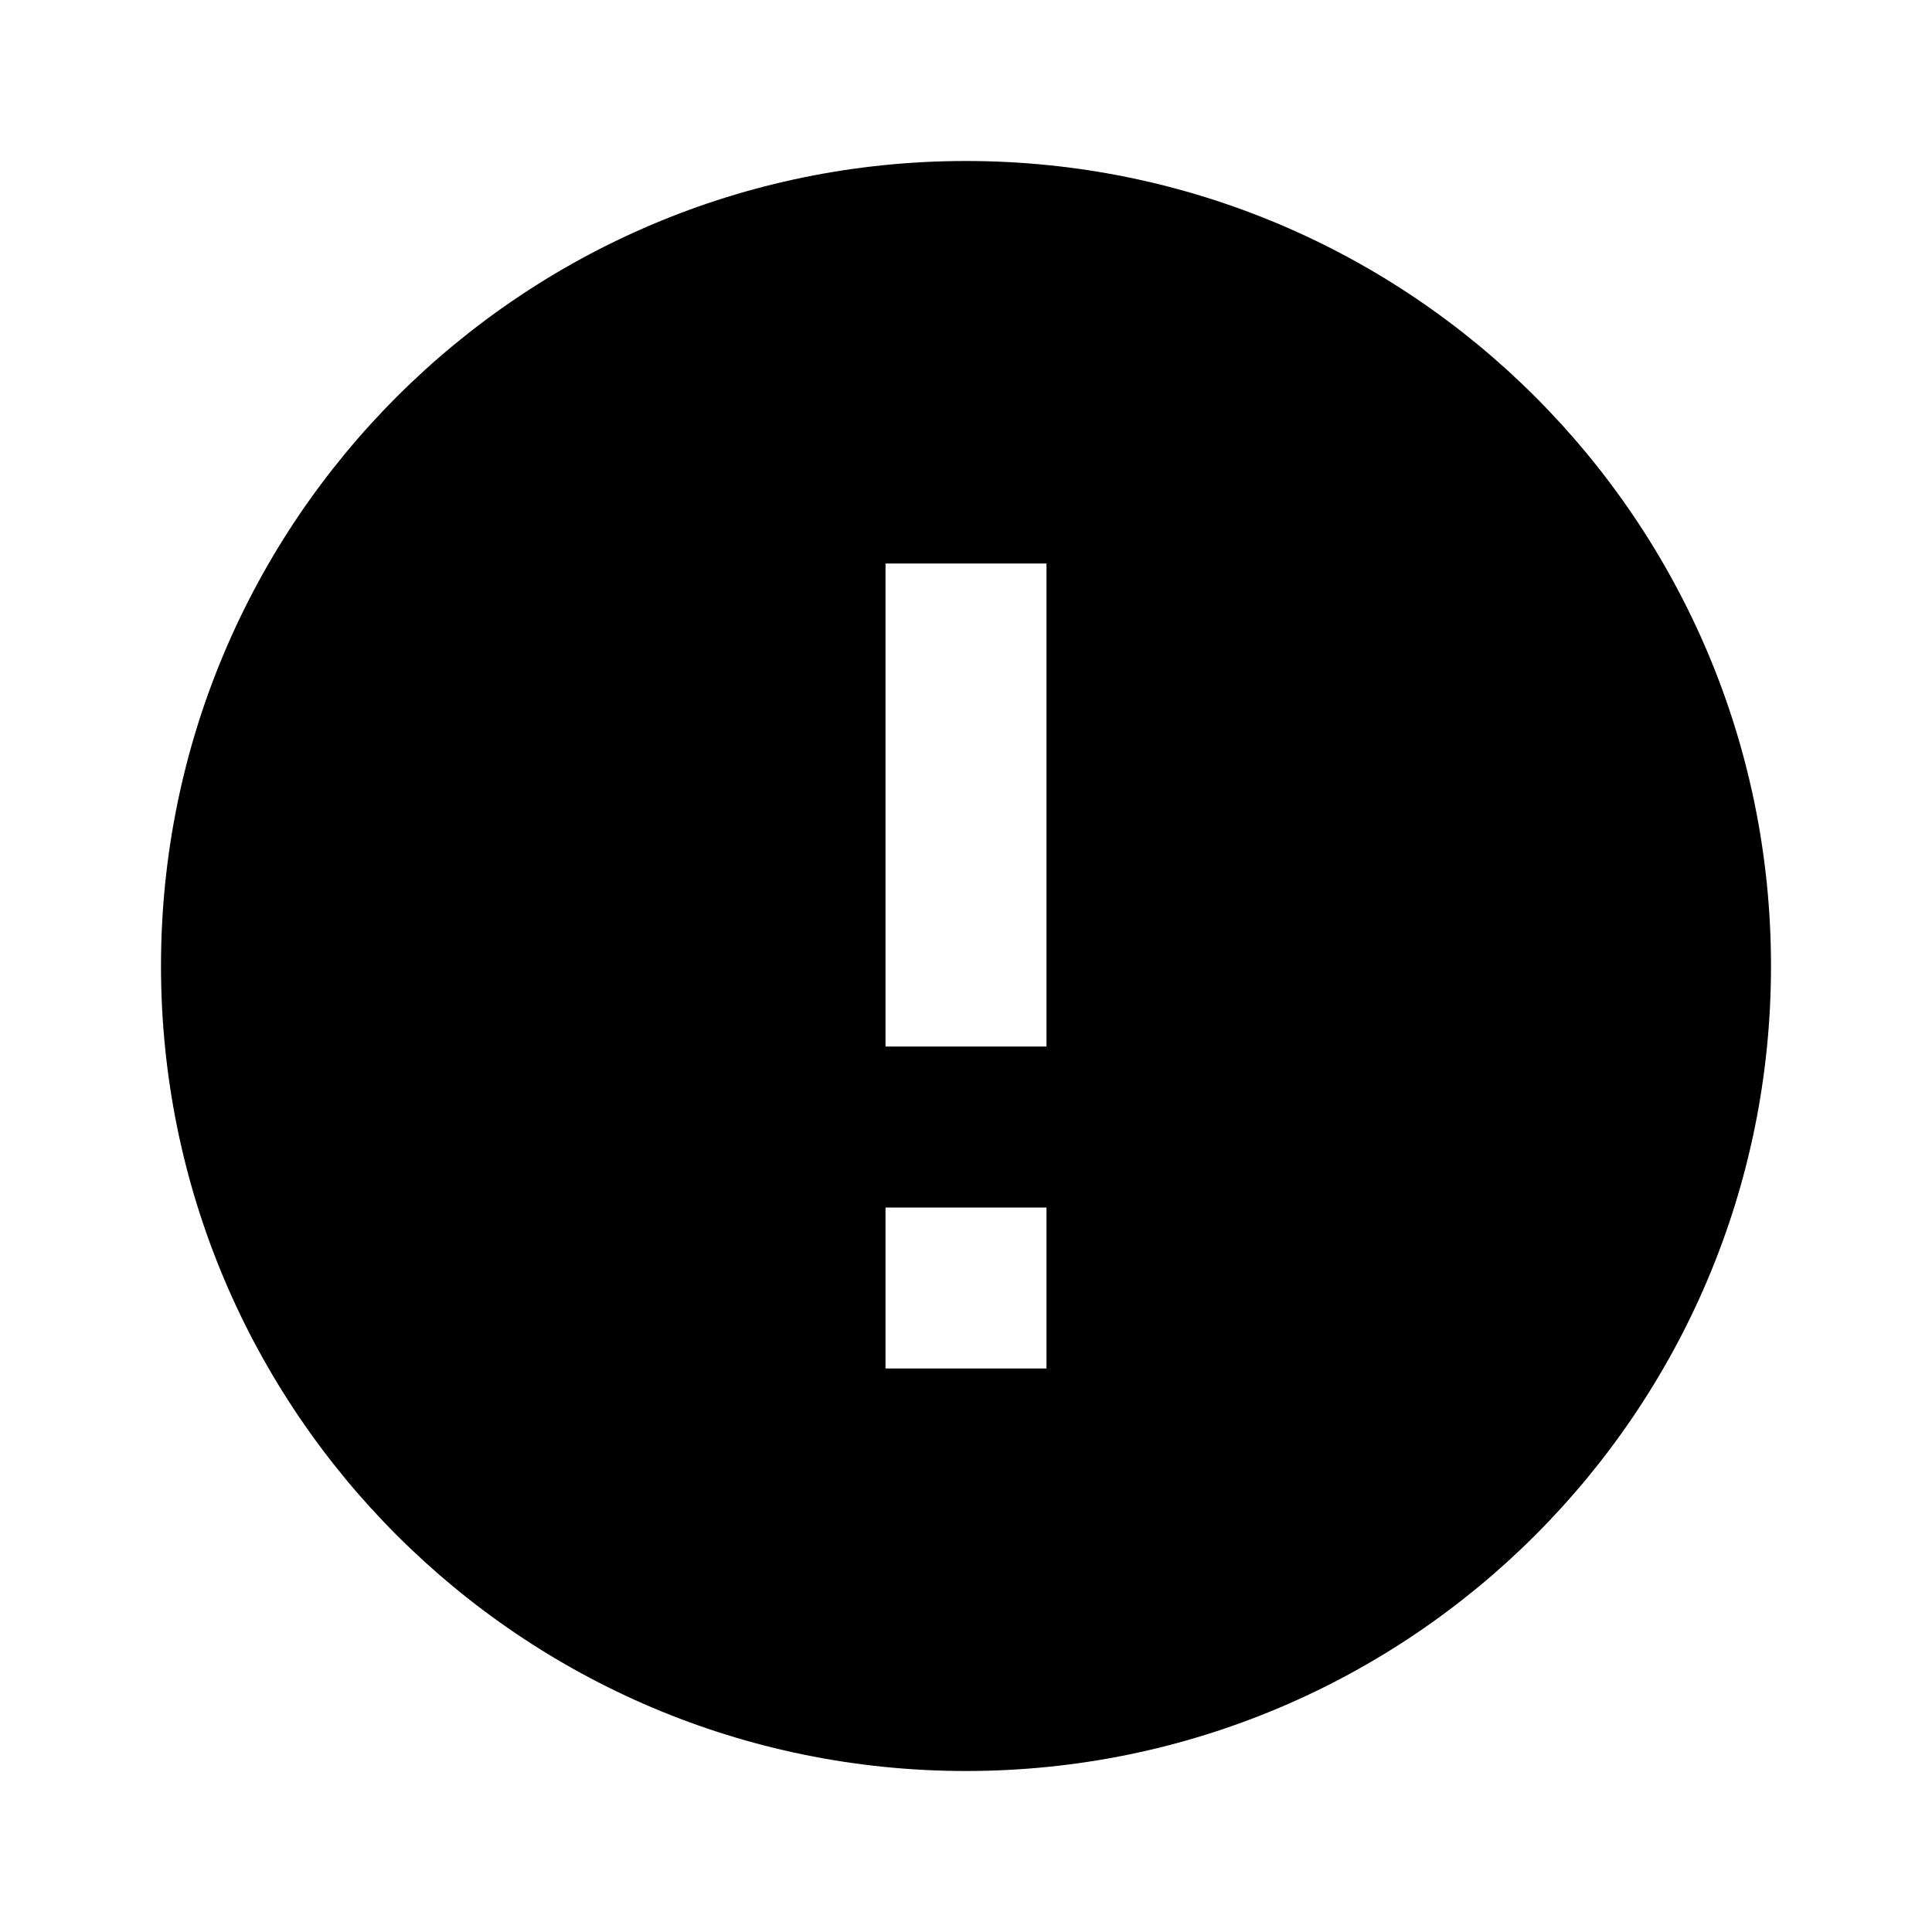
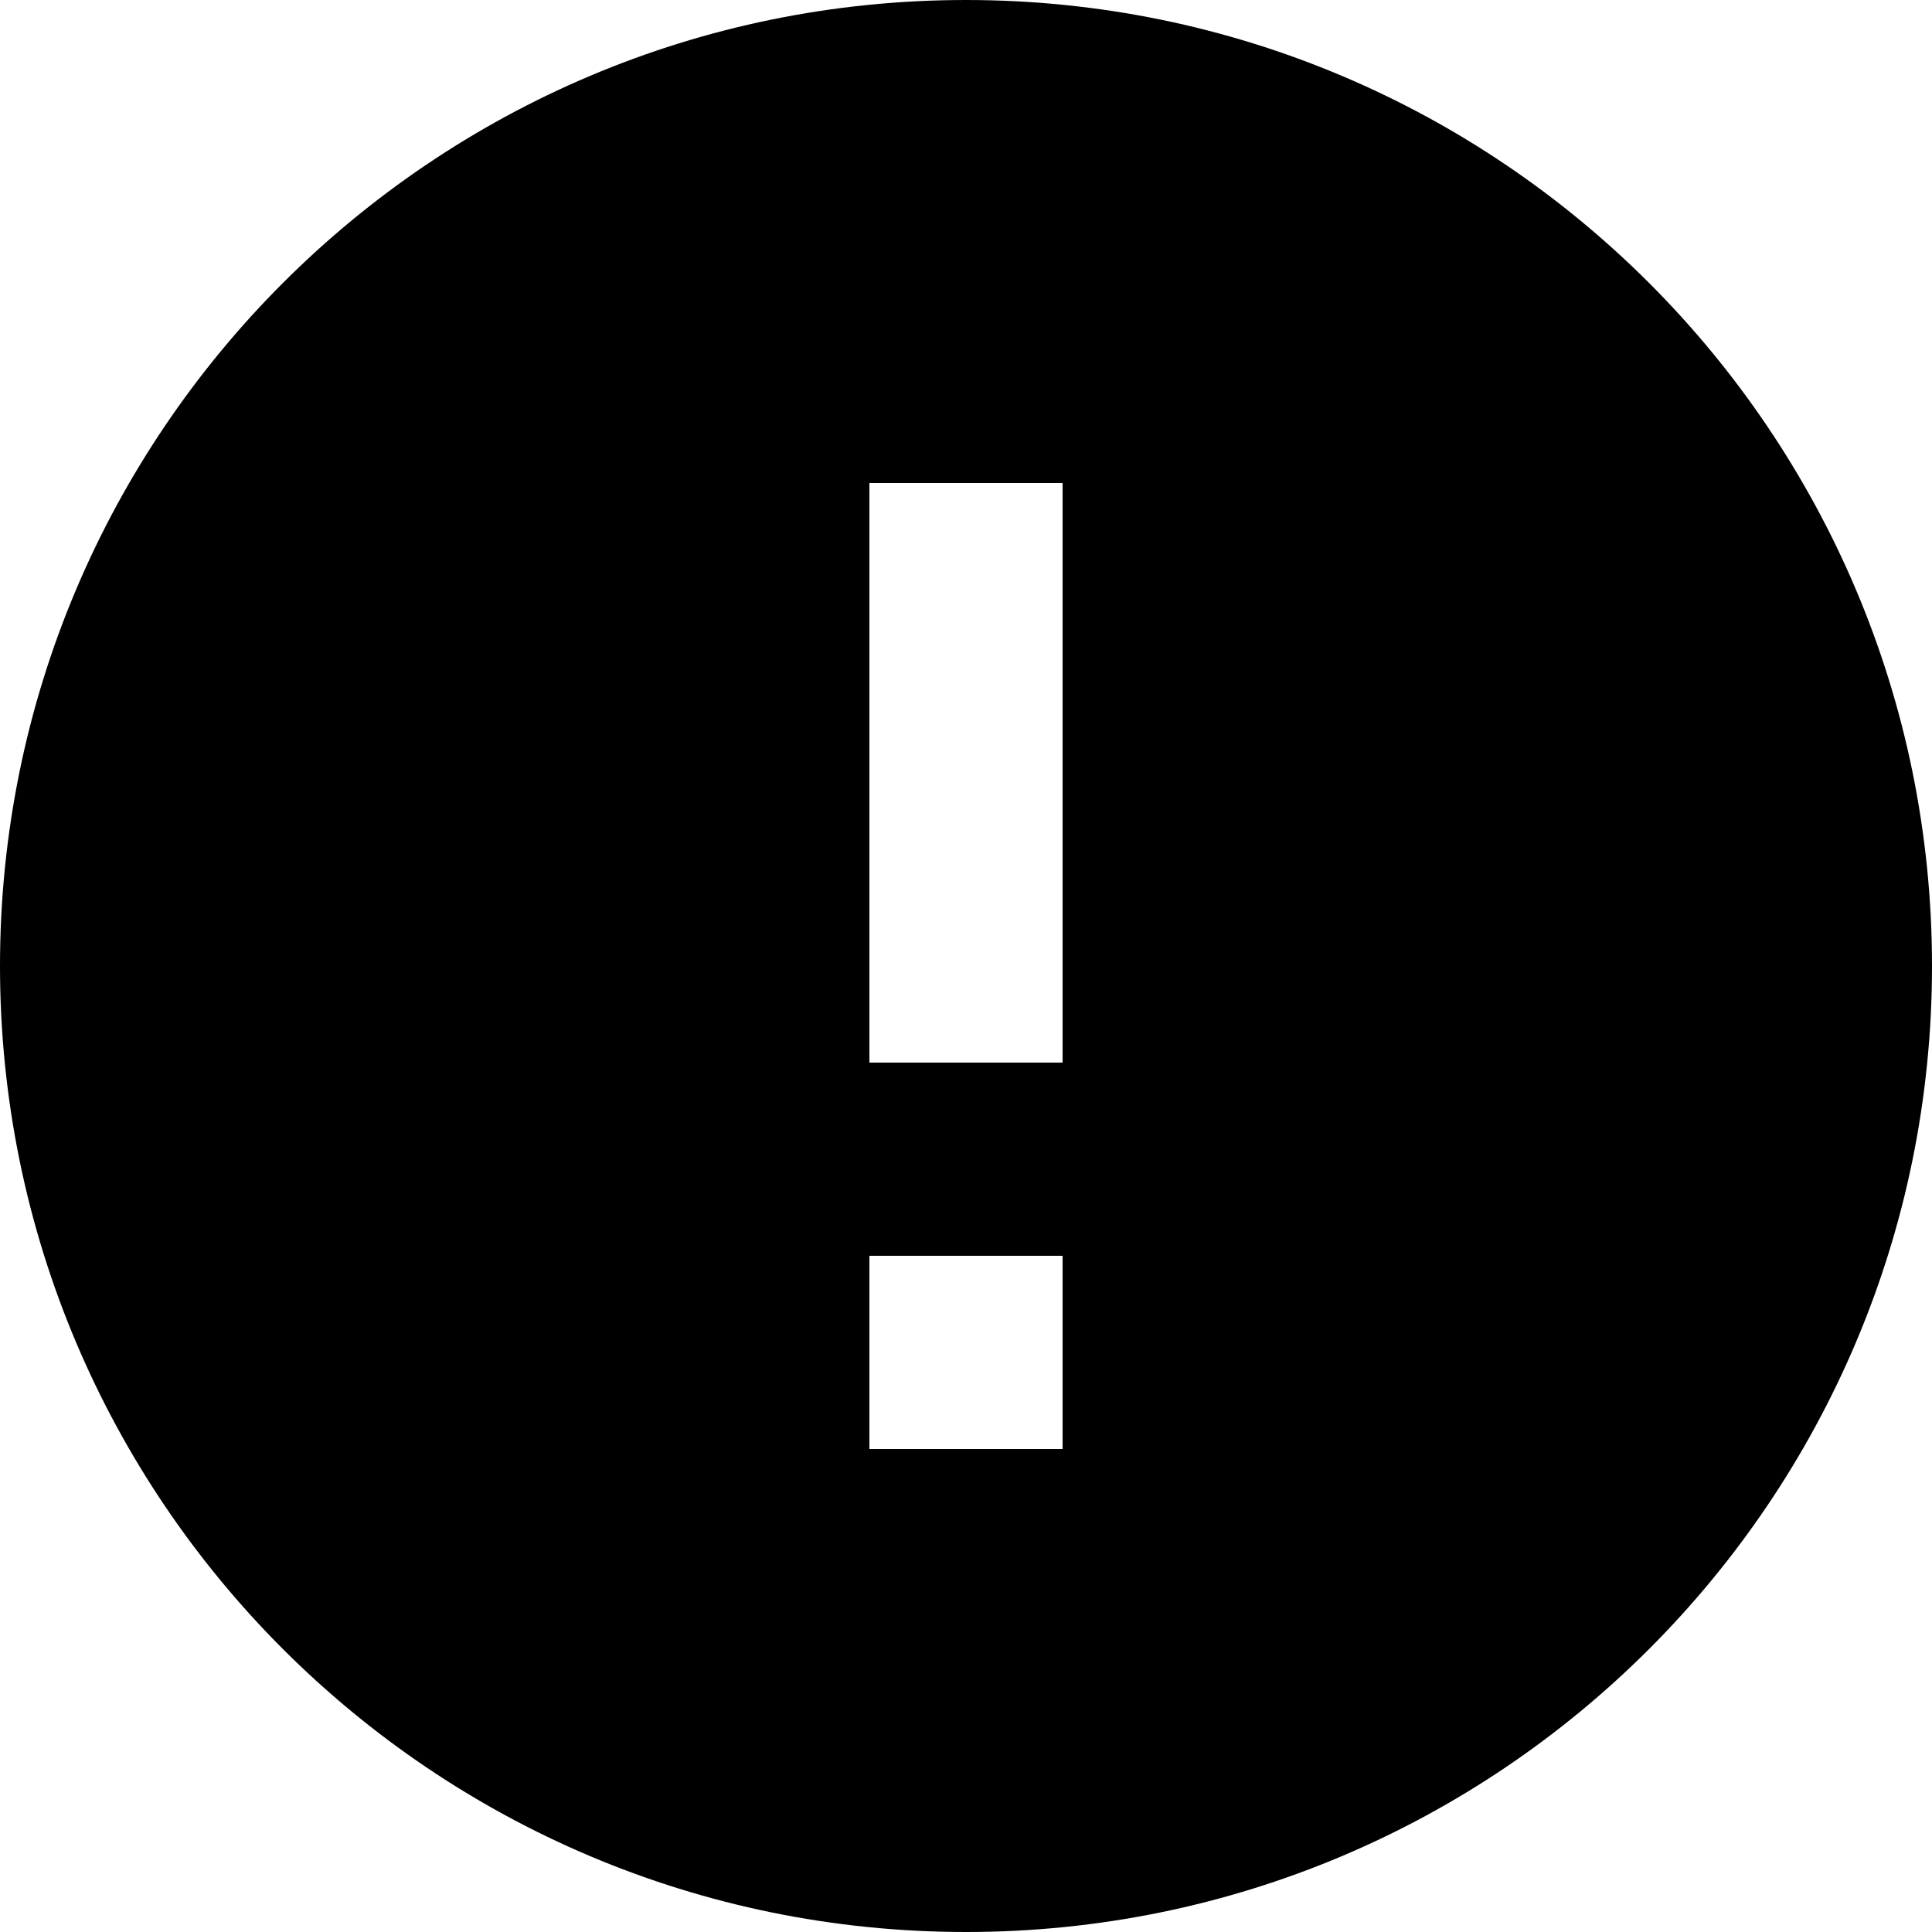
- <svg xmlns="http://www.w3.org/2000/svg" version="1.1" width="24" height="24" viewBox="0 0 24 24">
-   <path d="M13,13H11V7H13M13,17H11V15H13M12,2A10,10 0 0,0 2,12A10,10 0 0,0 12,22A10,10 0 0,0 22,12A10,10 0 0,0 12,2Z" />
+ <svg xmlns="http://www.w3.org/2000/svg" version="1.1" width="20" height="20" viewBox="0 0 20 20" id="svg160">
+   <defs id="defs164" />
+   <path d="M 11,11 H 9 V 5 h 2 m 0,10 H 9 v -2 h 2 M 10,0 A 10,10 0 0 0 0,10 10,10 0 0 0 10,20 10,10 0 0 0 20,10 10,10 0 0 0 10,0 Z" id="path158" />
</svg>
